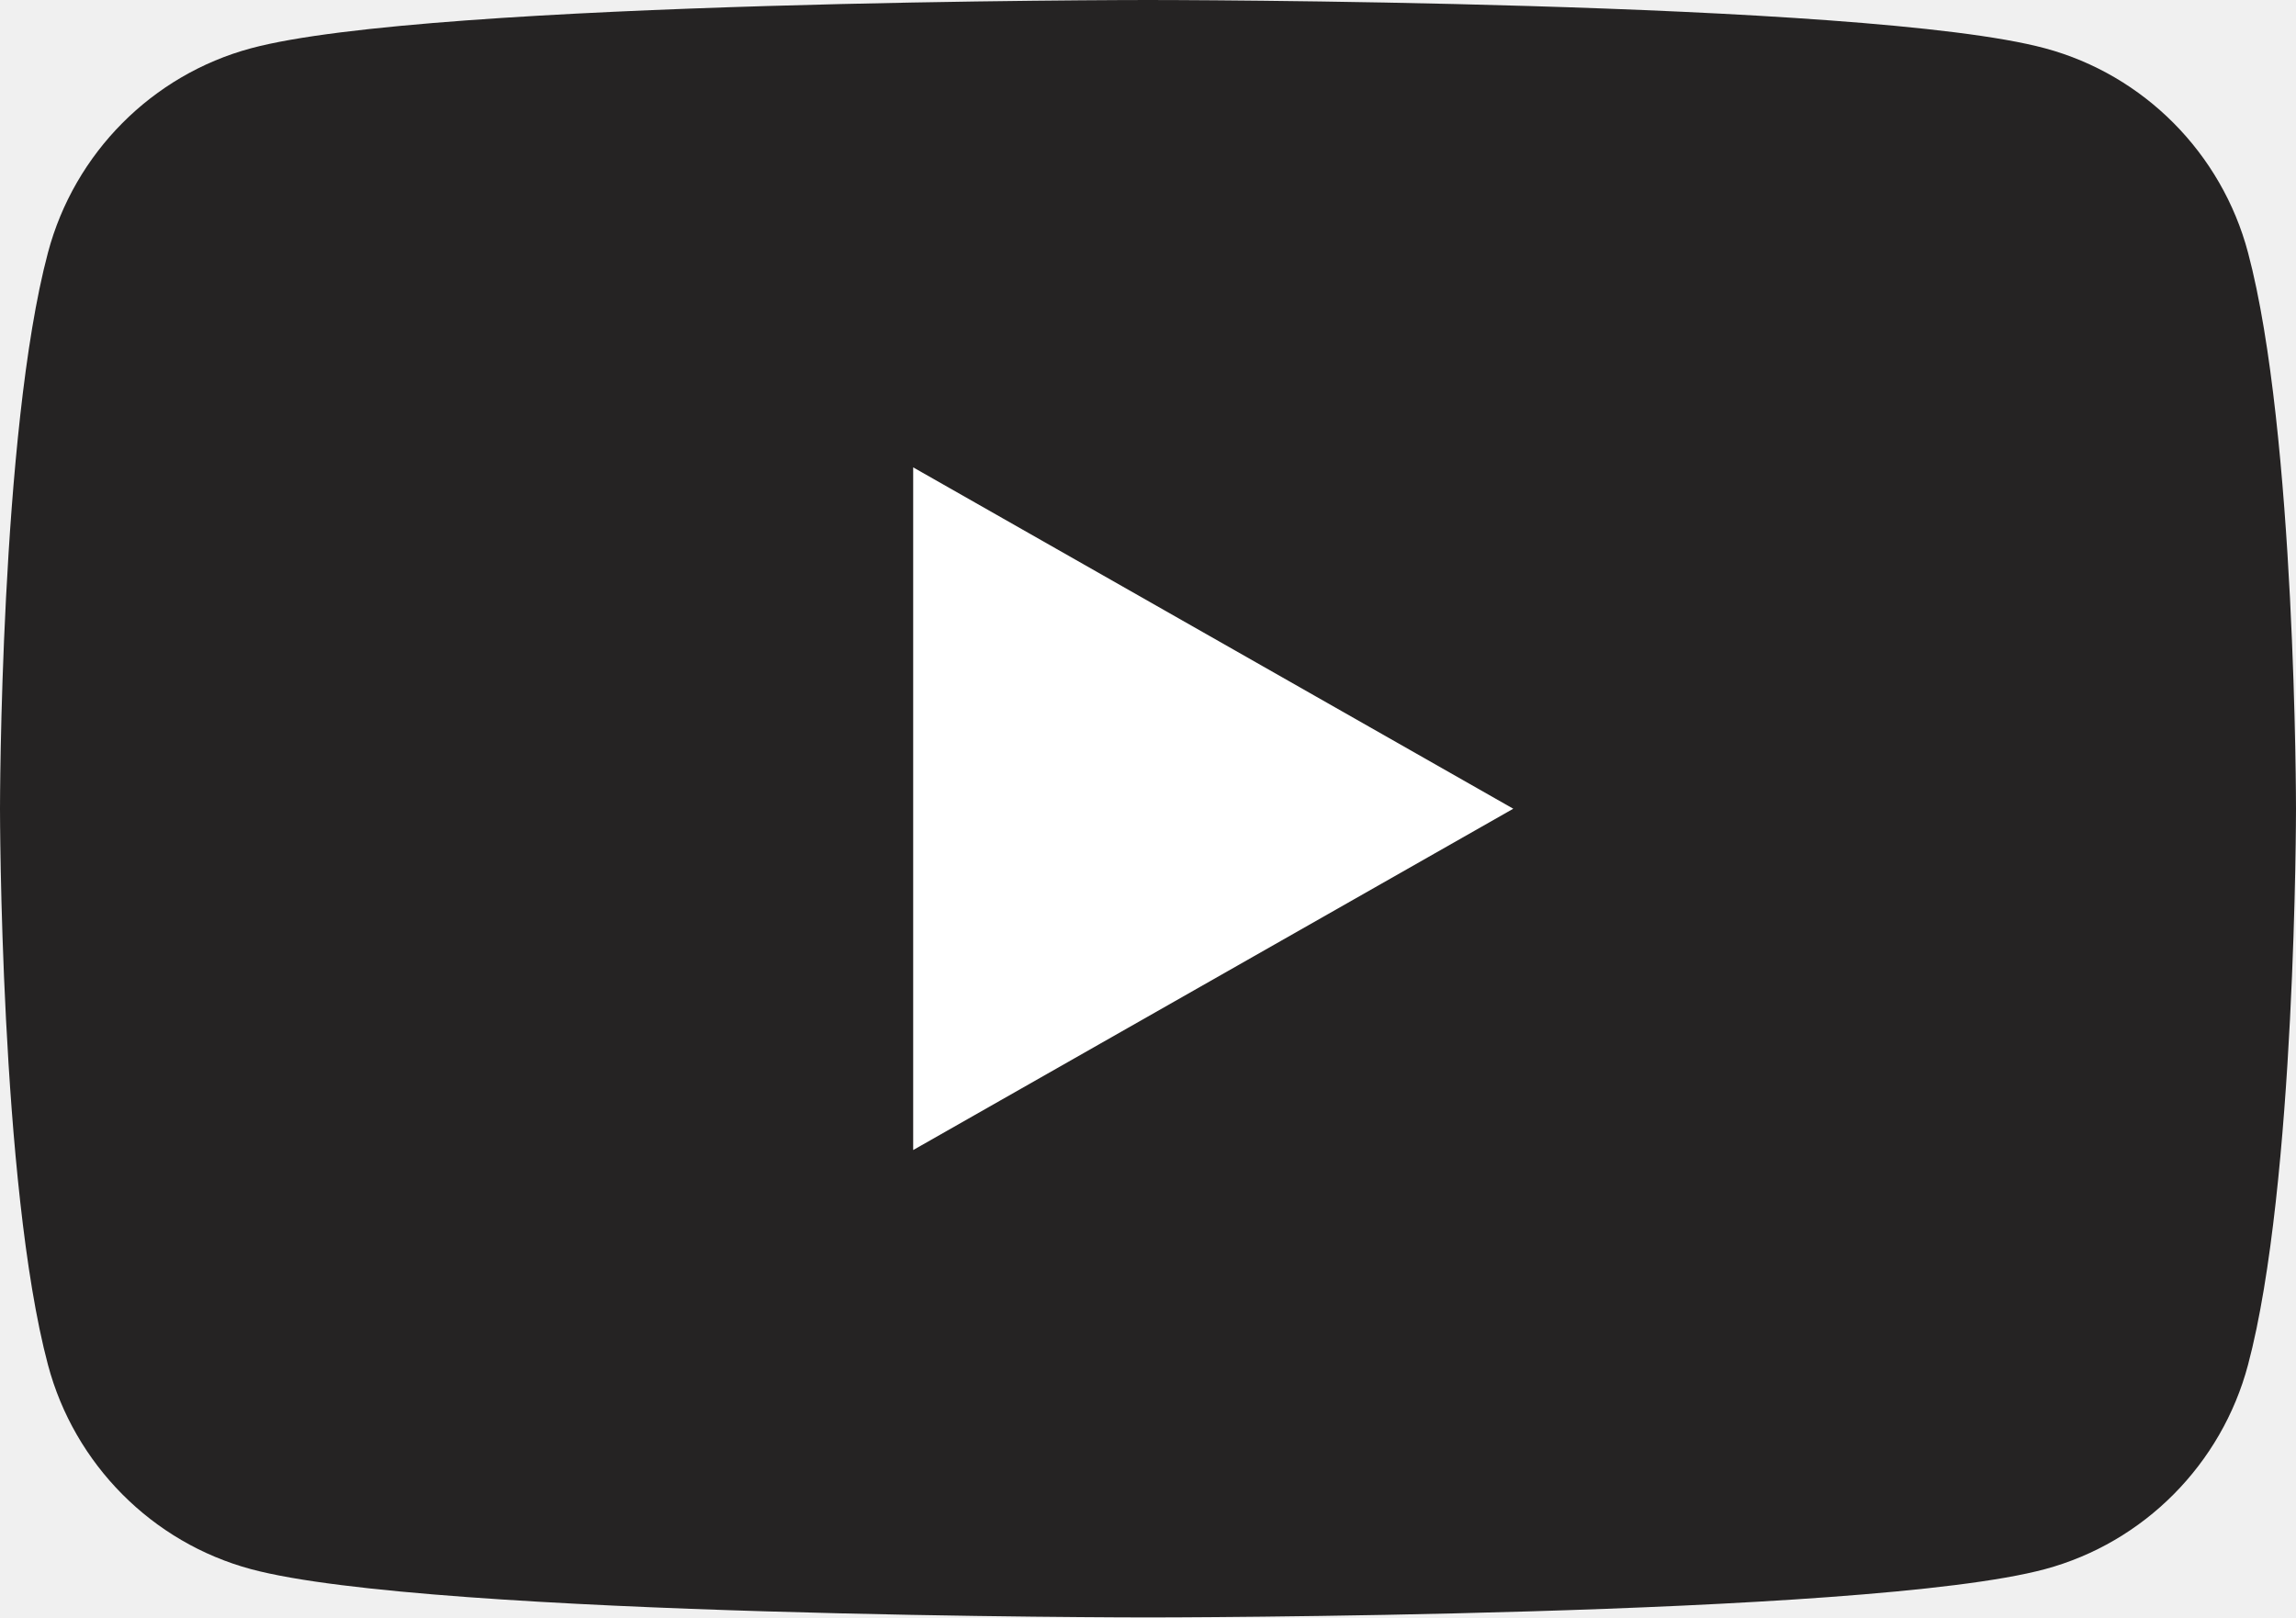
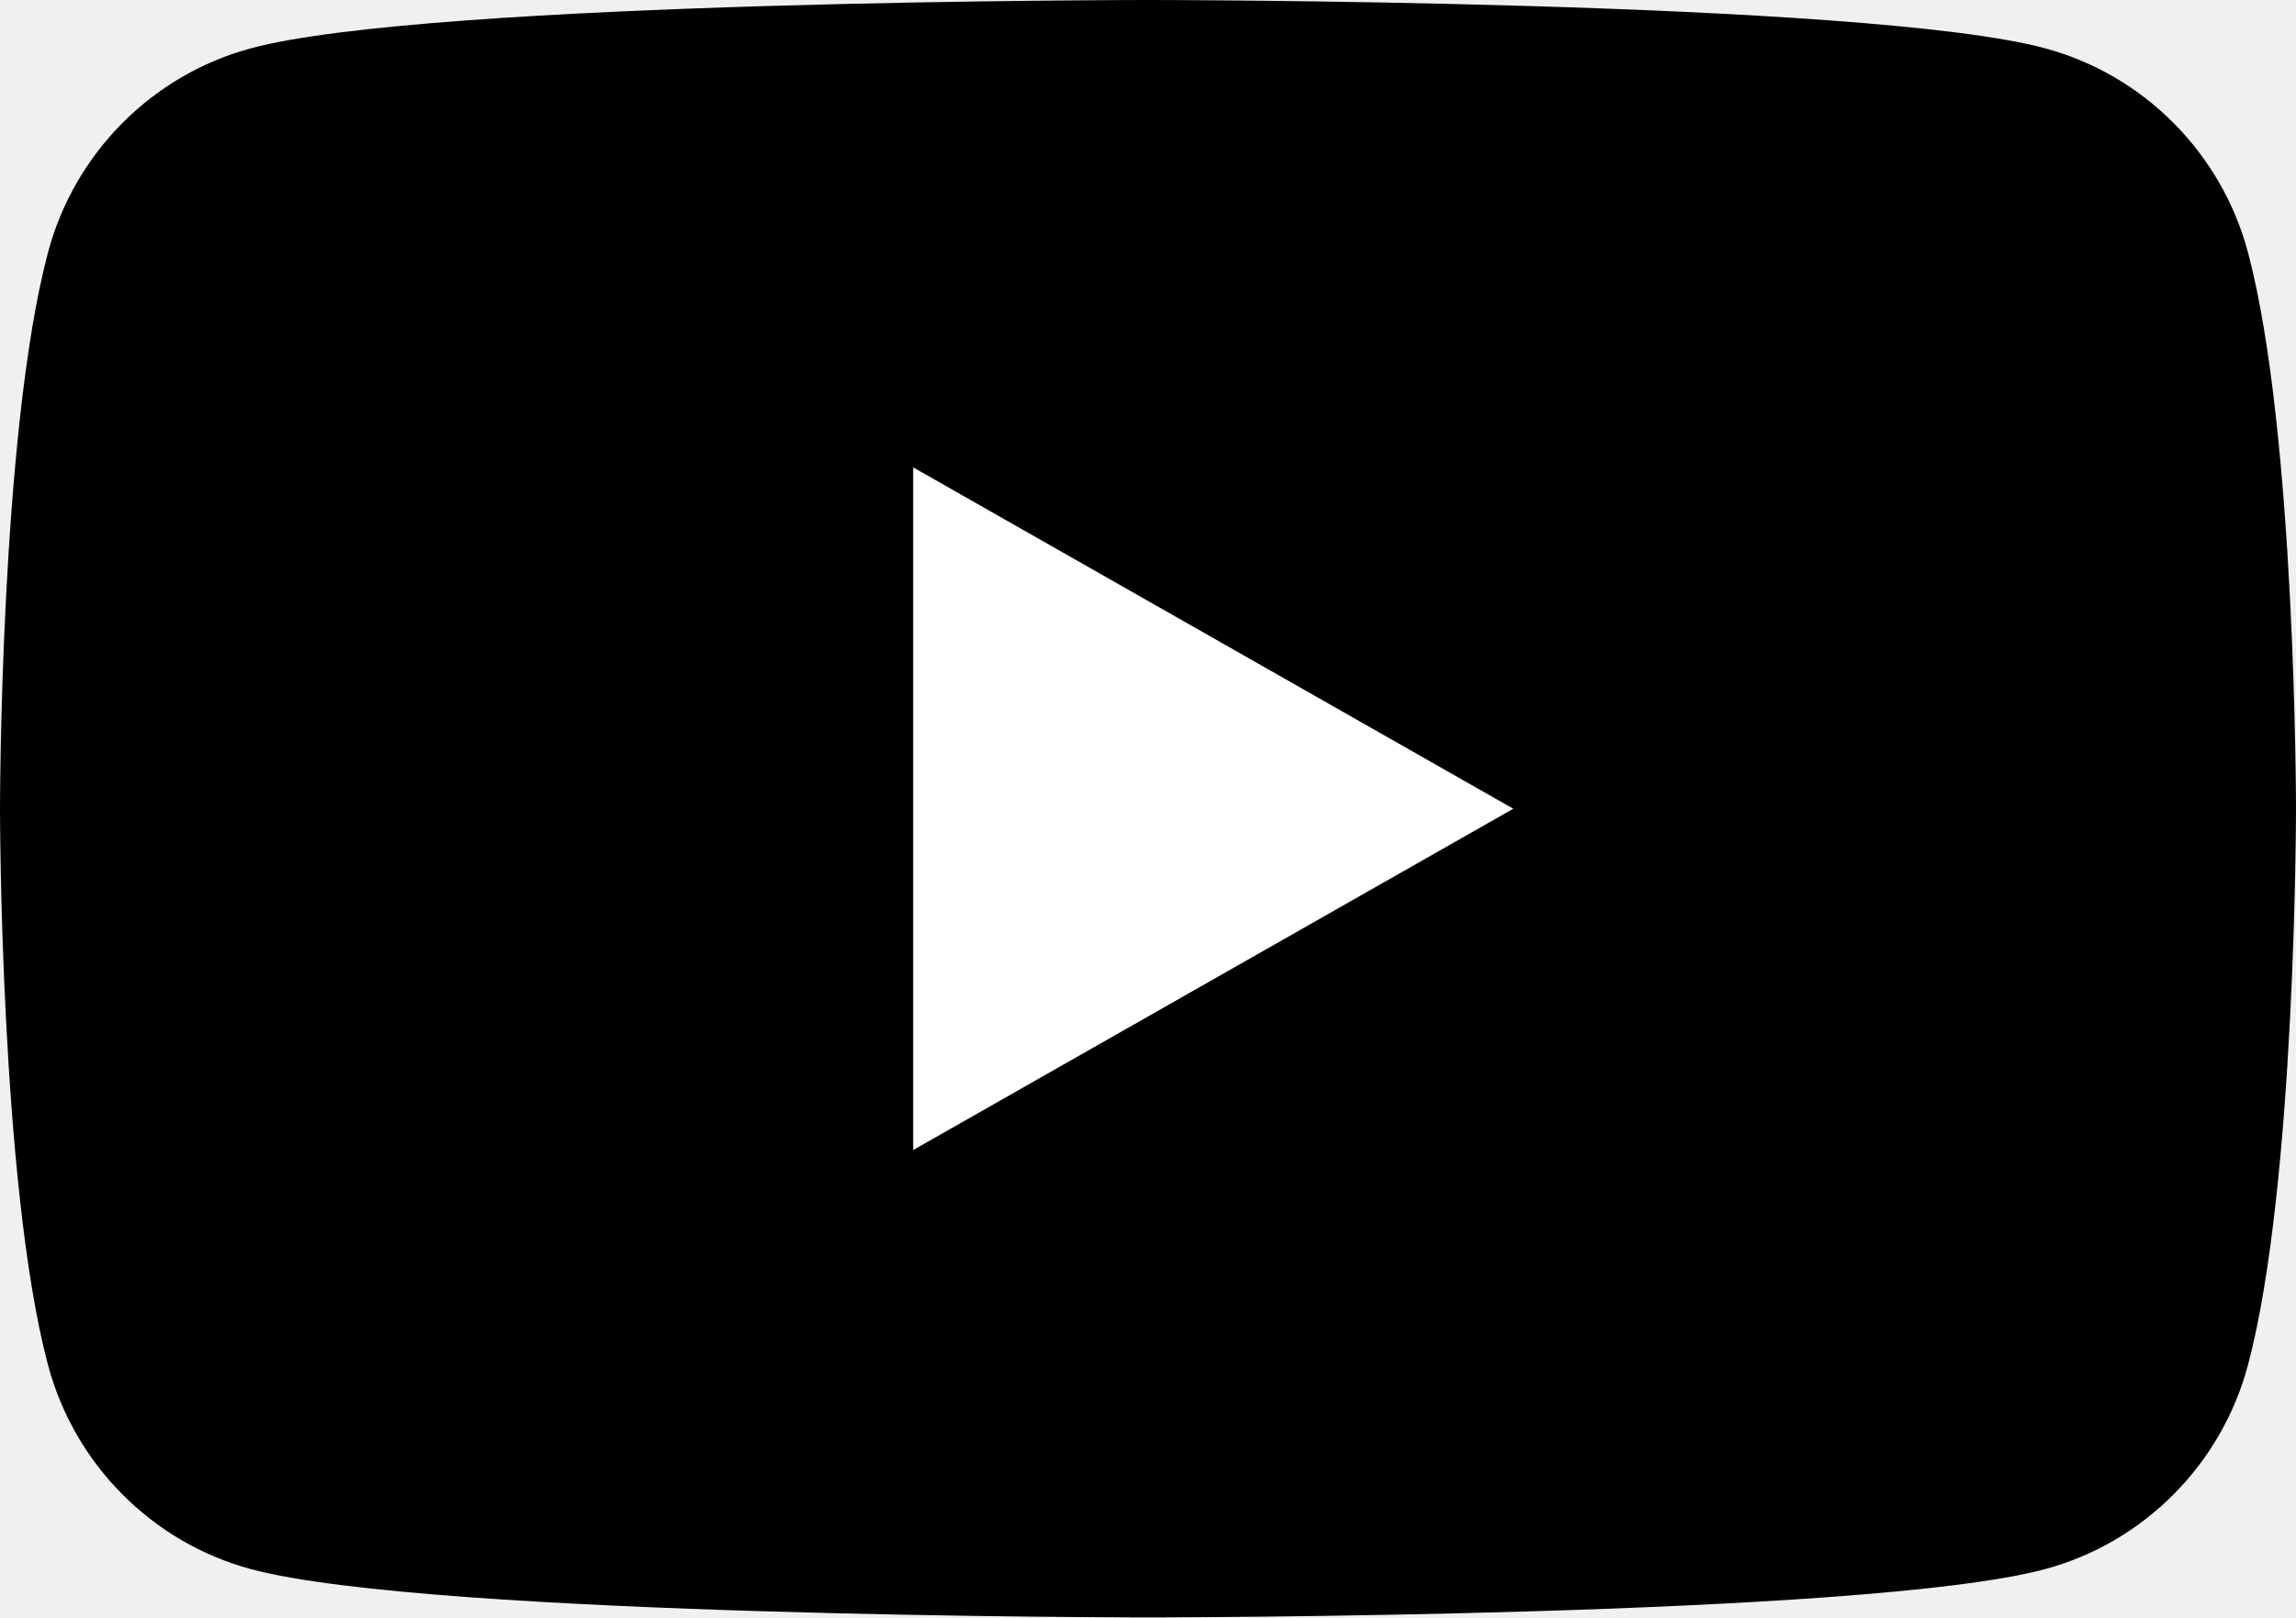
<svg xmlns="http://www.w3.org/2000/svg" viewBox="0 0 234.667 165.333">
  <g transform="matrix(1.333333,0,0,-1.333333,0,165.3333)">
    <g transform="scale(0.1)">
-       <path d="m 1723.22,1046.37 c -20.24,76.22 -79.87,136.24 -155.6,156.61 C 1430.37,1240 880,1240 880,1240 c 0,0 -550.367,0 -687.621,-37.02 C 116.656,1182.61 57.016,1122.59 36.777,1046.37 0,908.227 0,620 0,620 0,620 0,331.777 36.777,193.621 57.016,117.41 116.656,57.391 192.379,37.012 329.633,0 880,0 880,0 c 0,0 550.37,0 687.62,37.012 75.73,20.379 135.36,80.398 155.6,156.609 C 1760,331.777 1760,620 1760,620 c 0,0 0,288.227 -36.78,426.37" style="fill:#252323;fill-opacity:1;fill-rule:nonzero;stroke:none" />
+       <path d="m 1723.22,1046.37 c -20.24,76.22 -79.87,136.24 -155.6,156.61 C 1430.37,1240 880,1240 880,1240 c 0,0 -550.367,0 -687.621,-37.02 C 116.656,1182.61 57.016,1122.59 36.777,1046.37 0,908.227 0,620 0,620 0,620 0,331.777 36.777,193.621 57.016,117.41 116.656,57.391 192.379,37.012 329.633,0 880,0 880,0 c 0,0 550.37,0 687.62,37.012 75.73,20.379 135.36,80.398 155.6,156.609 C 1760,331.777 1760,620 1760,620 c 0,0 0,288.227 -36.78,426.37" style="fill:currentColor;fill-opacity:1;fill-rule:nonzero;stroke:none" />
      <path d="m 700,358.313 460,261.675 -460,261.7 z" style="fill:#ffffff;fill-opacity:1;fill-rule:nonzero;stroke:none" />
    </g>
  </g>
</svg>
